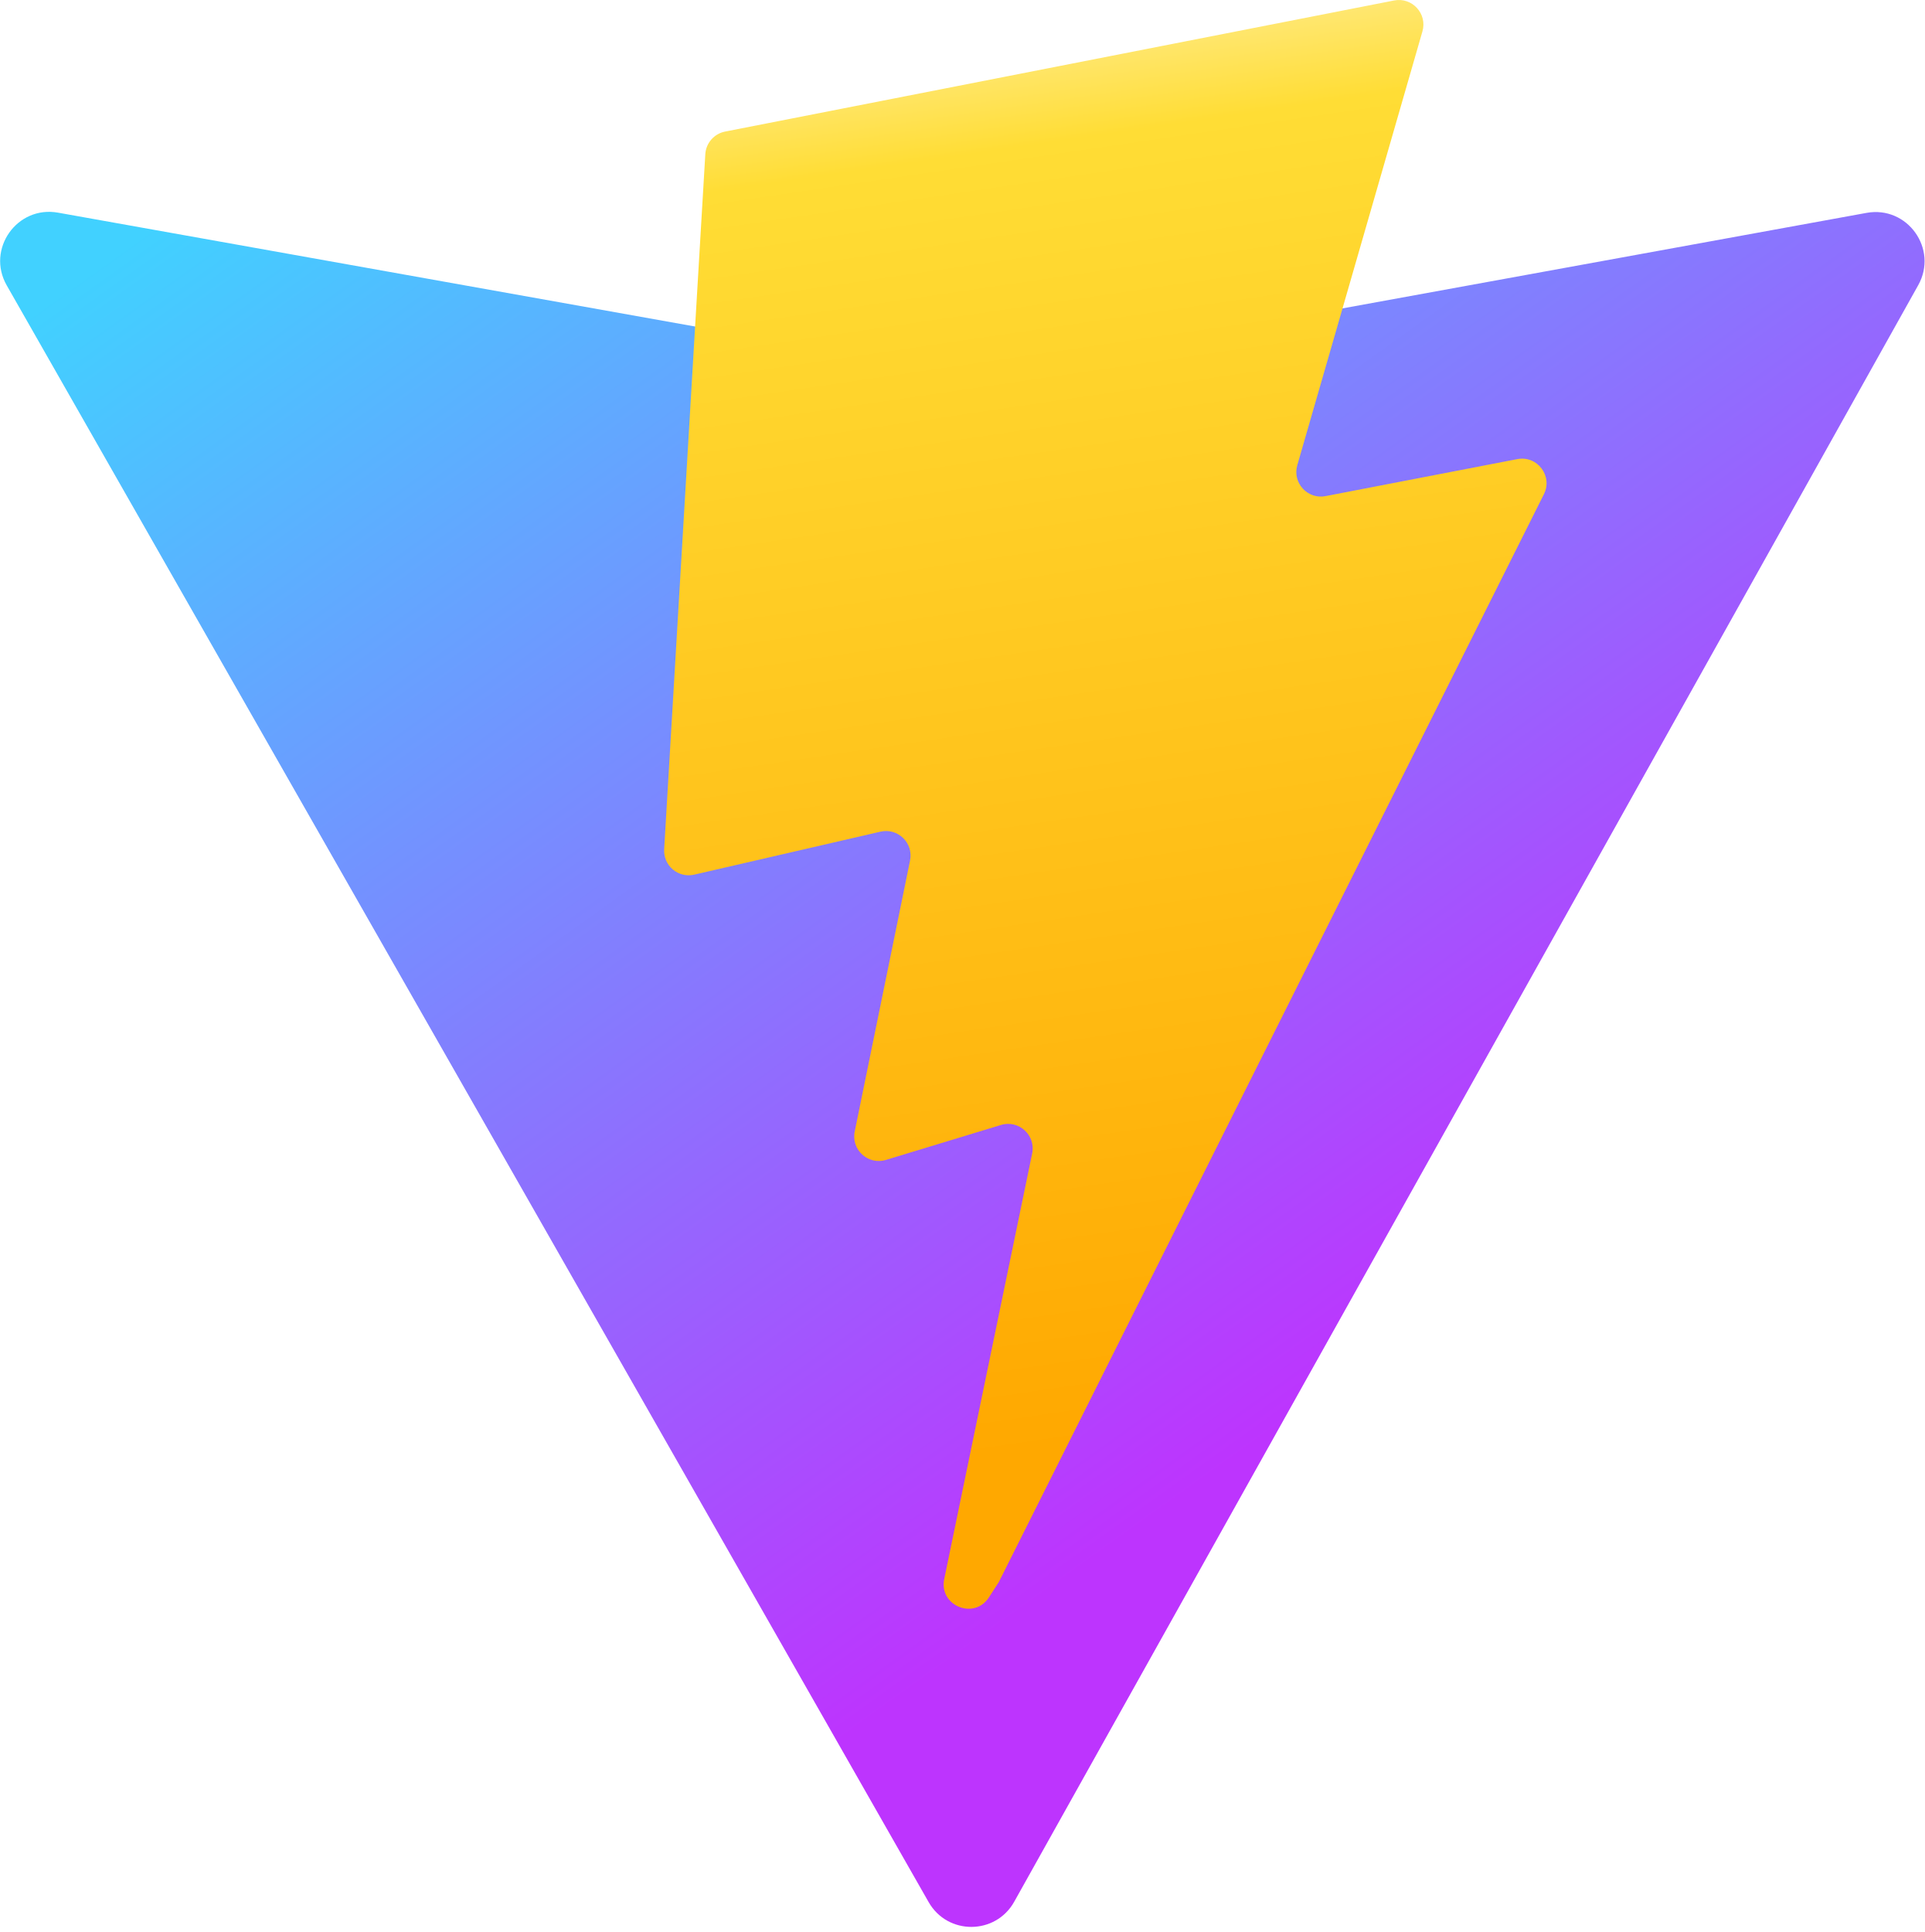
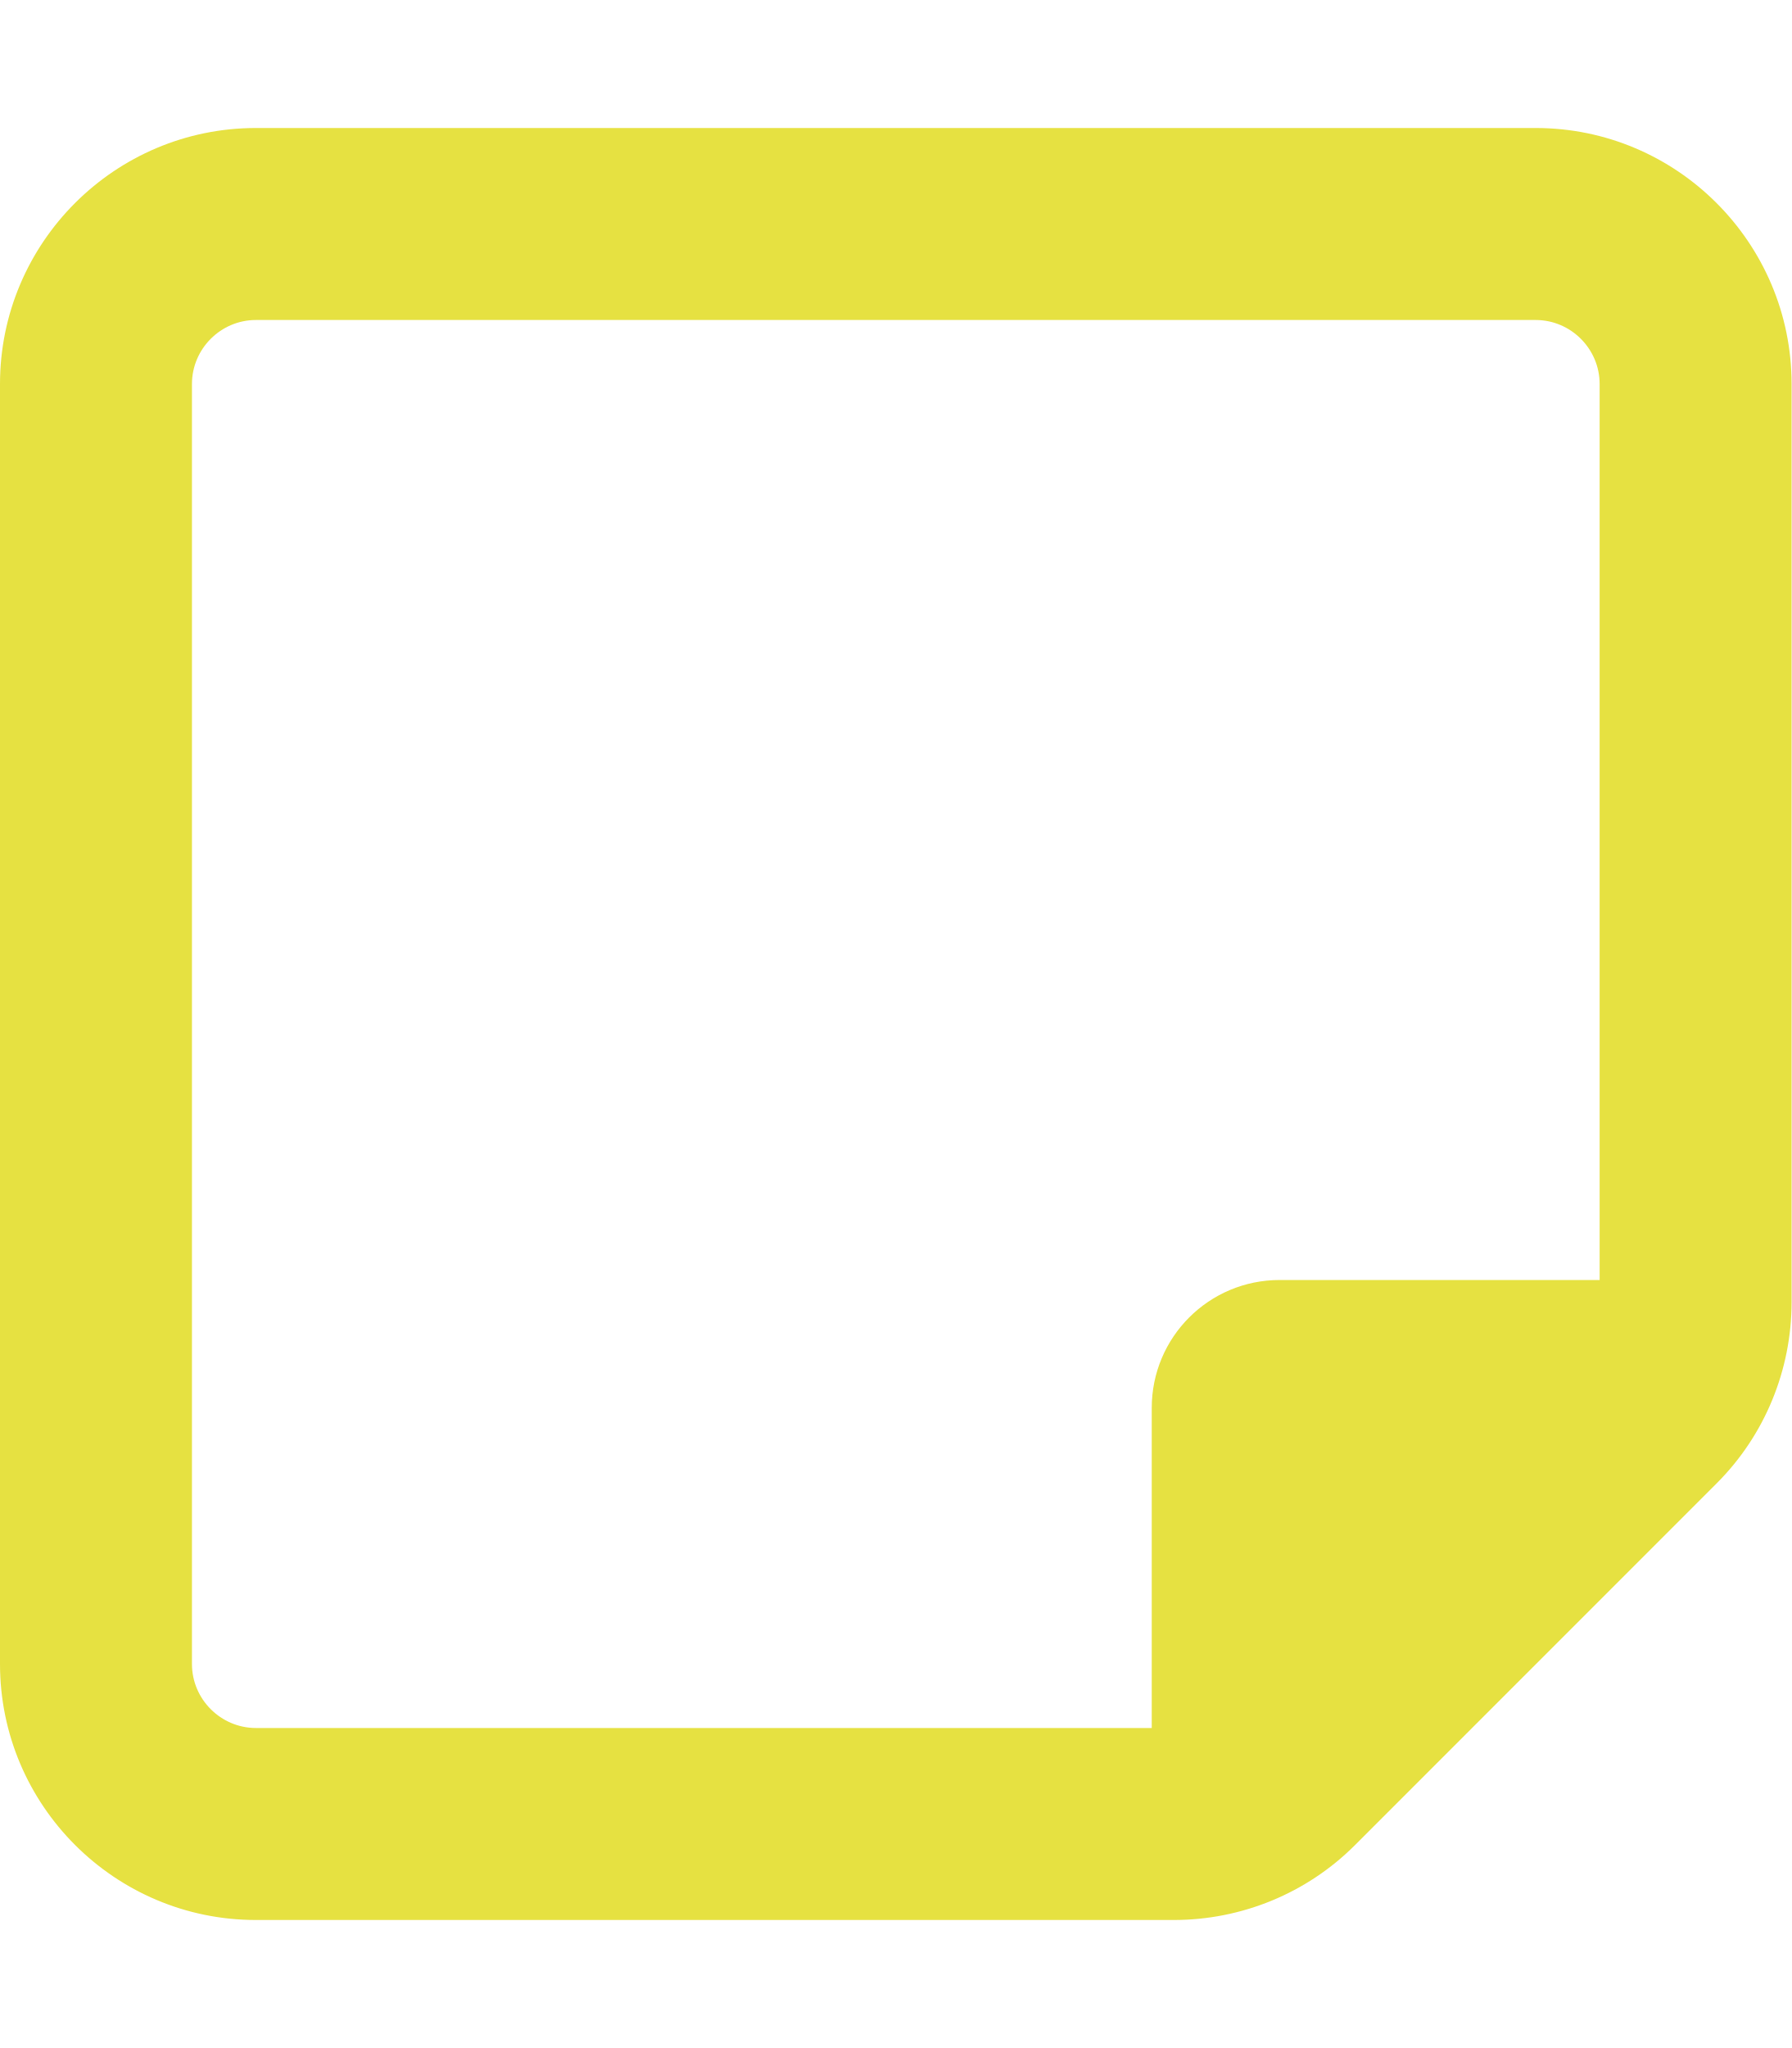
- <svg xmlns="http://www.w3.org/2000/svg" aria-hidden="true" role="img" class="iconify iconify--logos" width="31.88" height="32" preserveAspectRatio="xMidYMid meet" viewBox="0 0 256 257">
-   <defs>
-     <linearGradient id="IconifyId1813088fe1fbc01fb466" x1="-.828%" x2="57.636%" y1="7.652%" y2="78.411%">
-       <stop offset="0%" stop-color="#41D1FF" />
-       <stop offset="100%" stop-color="#BD34FE" />
-     </linearGradient>
-     <linearGradient id="IconifyId1813088fe1fbc01fb467" x1="43.376%" x2="50.316%" y1="2.242%" y2="89.03%">
-       <stop offset="0%" stop-color="#FFEA83" />
-       <stop offset="8.333%" stop-color="#FFDD35" />
-       <stop offset="100%" stop-color="#FFA800" />
-     </linearGradient>
-   </defs>
-   <path fill="url(#IconifyId1813088fe1fbc01fb466)" d="M255.153 37.938L134.897 252.976c-2.483 4.44-8.862 4.466-11.382.048L.875 37.958c-2.746-4.814 1.371-10.646 6.827-9.67l120.385 21.517a6.537 6.537 0 0 0 2.322-.004l117.867-21.483c5.438-.991 9.574 4.796 6.877 9.62Z" />
-   <path fill="url(#IconifyId1813088fe1fbc01fb467)" d="M185.432.063L96.44 17.501a3.268 3.268 0 0 0-2.634 3.014l-5.474 92.456a3.268 3.268 0 0 0 3.997 3.378l24.777-5.718c2.318-.535 4.413 1.507 3.936 3.838l-7.361 36.047c-.495 2.426 1.782 4.5 4.151 3.78l15.304-4.649c2.372-.72 4.652 1.36 4.15 3.788l-11.698 56.621c-.732 3.542 3.979 5.473 5.943 2.437l1.313-2.028l72.516-144.72c1.215-2.423-.88-5.186-3.54-4.672l-25.505 4.922c-2.396.462-4.435-1.77-3.759-4.114l16.646-57.705c.677-2.35-1.37-4.583-3.769-4.113Z" />
+ <svg xmlns="http://www.w3.org/2000/svg" height="1em" viewBox="0 0 448 512">
+   <style>svg{fill:#e6e141}</style>
+   <path d="M64 80c-8.8 0-16 7.2-16 16V416c0 8.8 7.2 16 16 16H288V352c0-17.7 14.3-32 32-32h80V96c0-8.8-7.2-16-16-16H64zM288 480H64c-35.3 0-64-28.7-64-64V96C0 60.7 28.7 32 64 32H384c35.3 0 64 28.7 64 64V320v5.5c0 17-6.7 33.3-18.7 45.3l-90.5 90.5c-12 12-28.3 18.7-45.3 18.7H288z" />
</svg>
